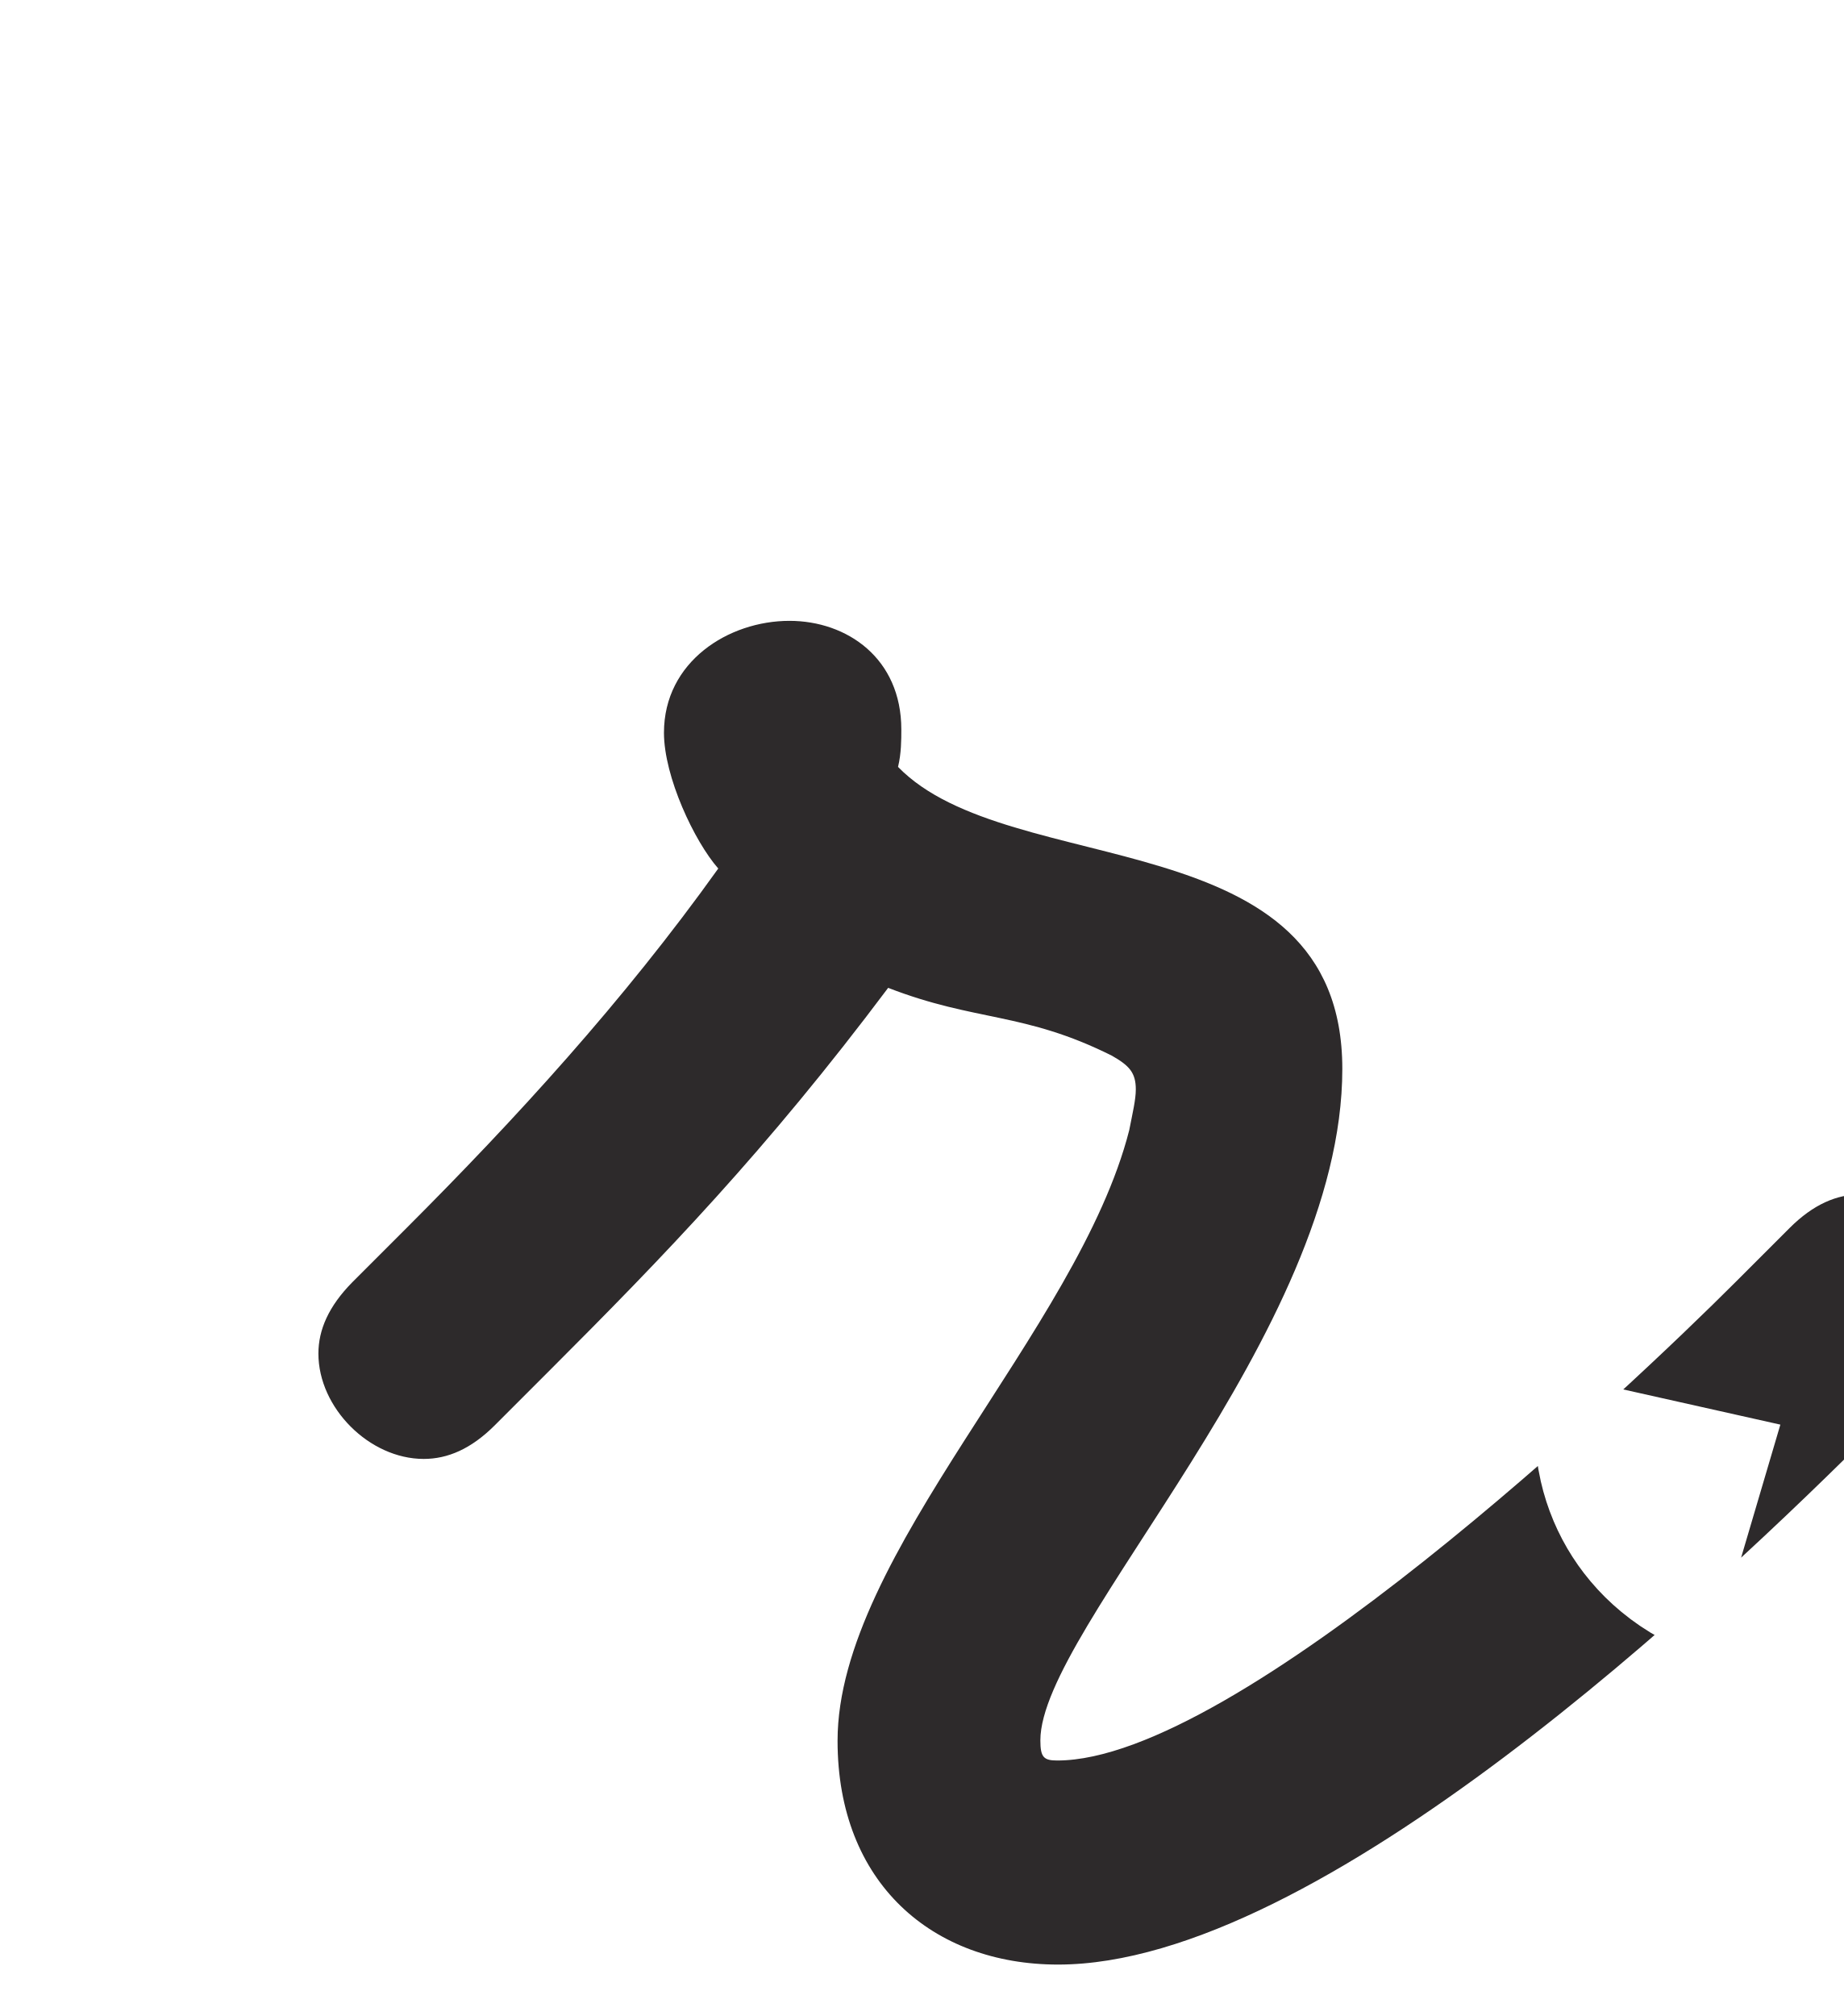
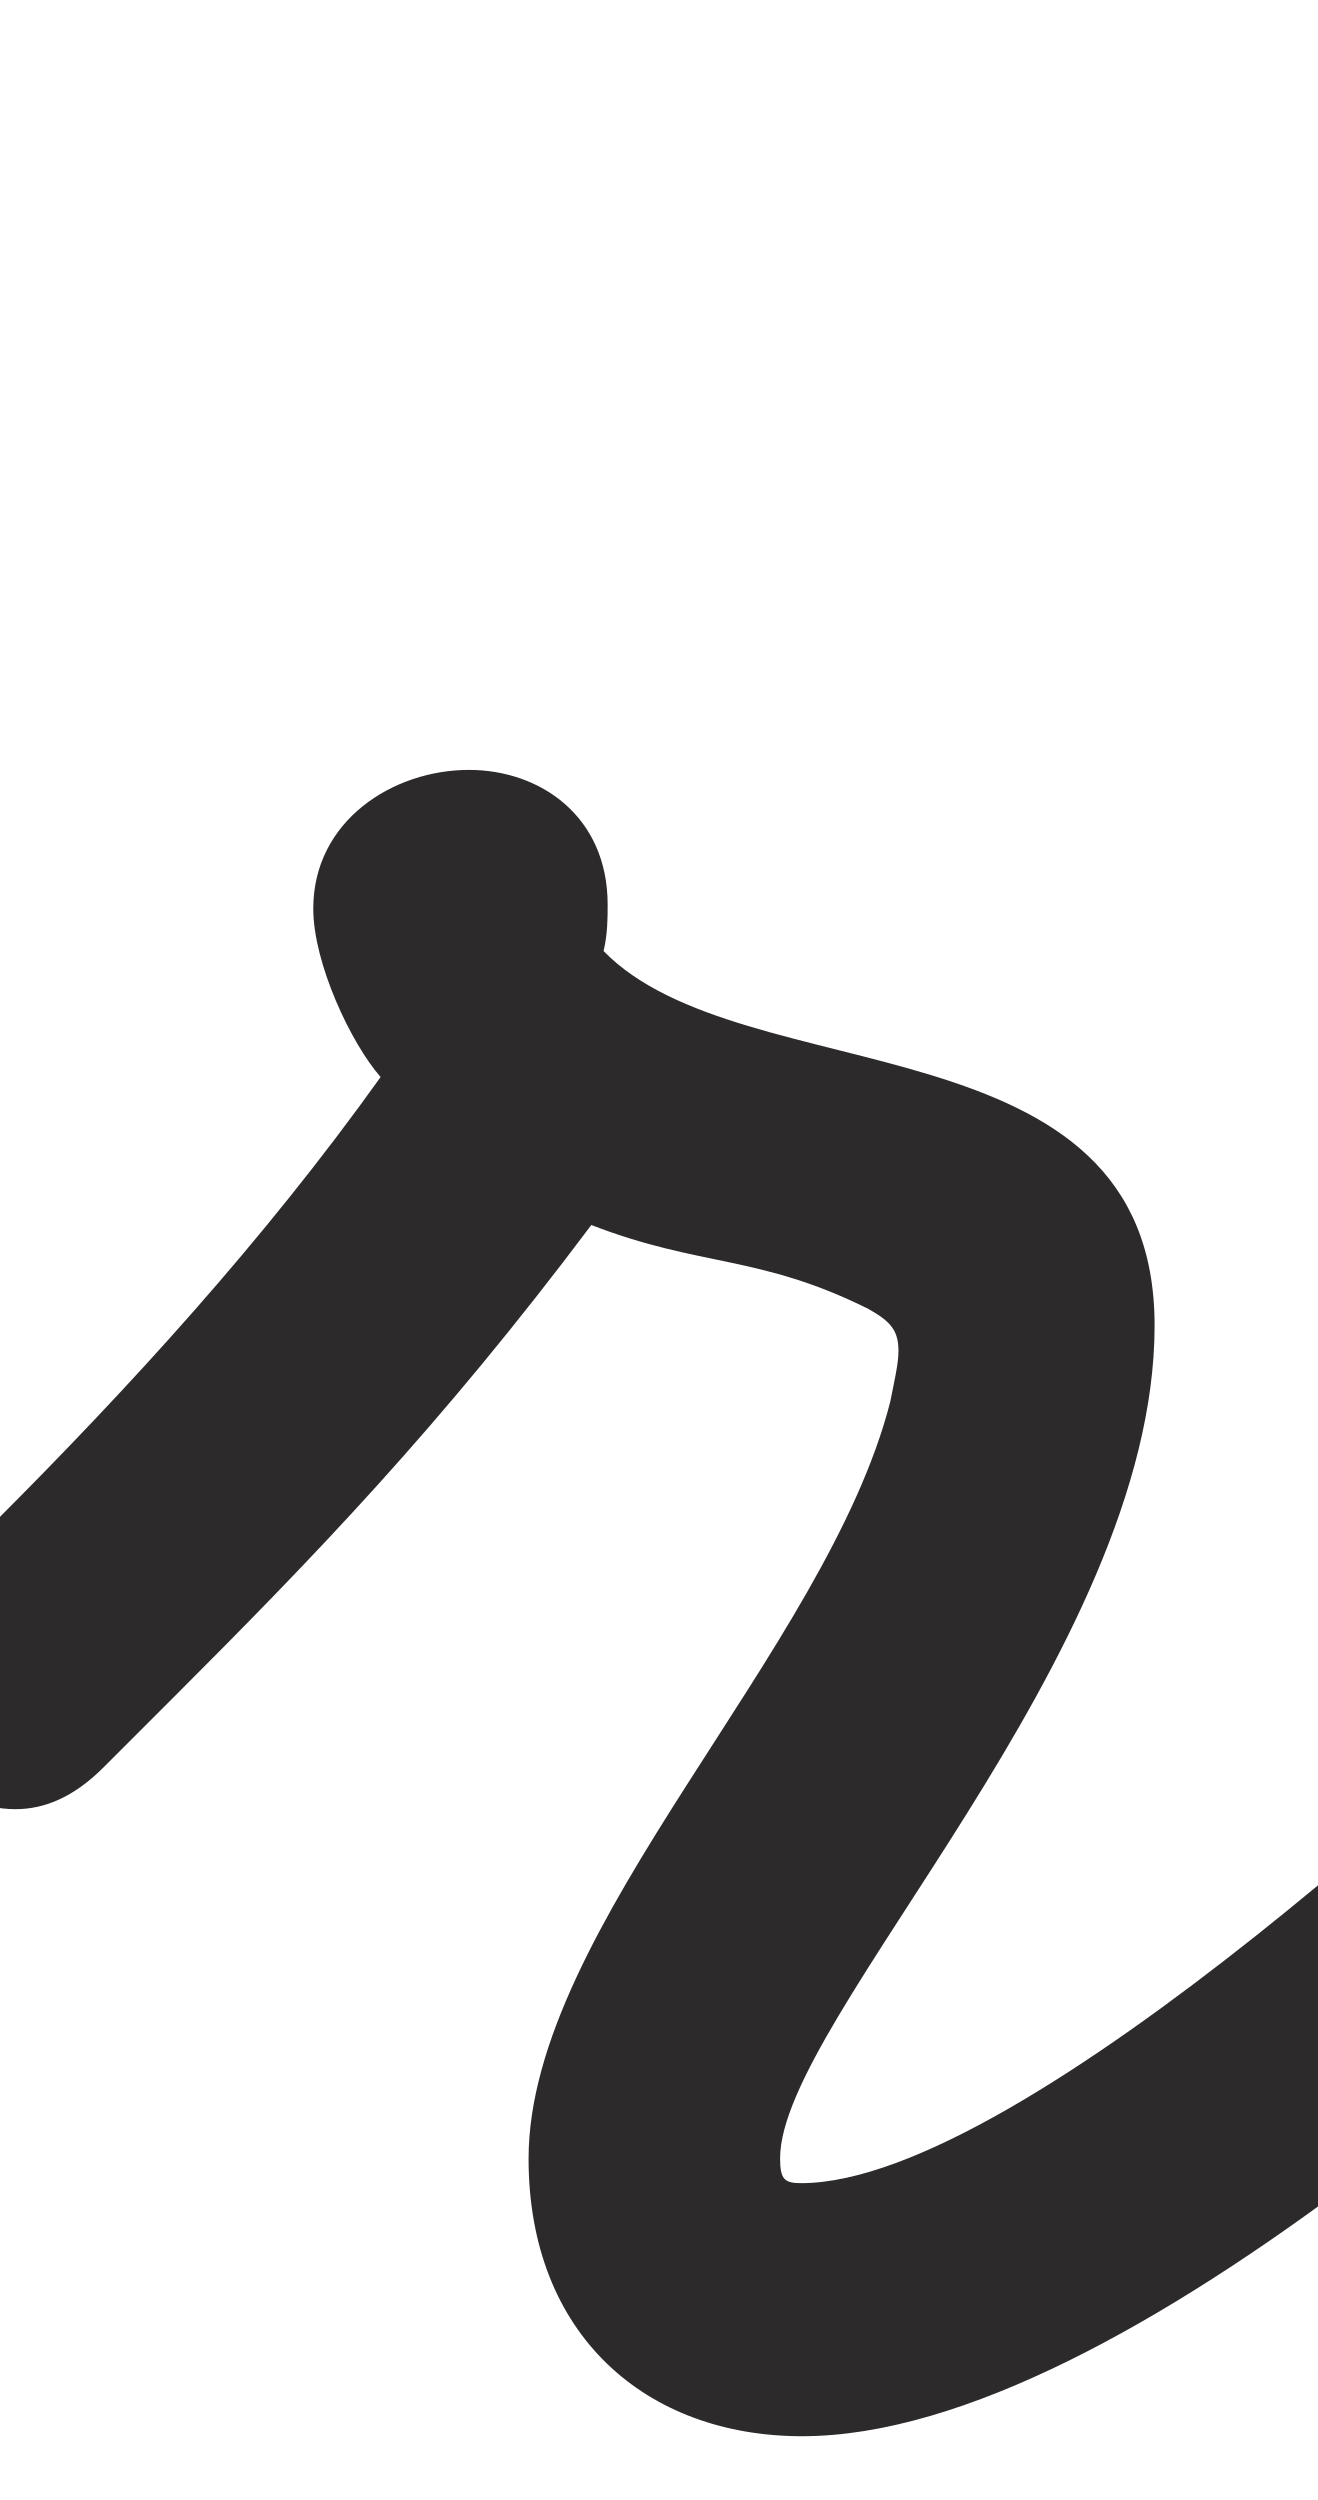
- <svg xmlns="http://www.w3.org/2000/svg" id="b" data-name="Layer 2" viewBox="0 -9 44.82 49">
+ <svg xmlns="http://www.w3.org/2000/svg" id="b" data-name="Layer 2" viewBox="10 -9 25.82 49">
  <defs>
    <style>
      .f, .g {
        fill: none;
      }

      .h {
        clip-path: url(#e);
      }

      .g {
        stroke: #2d2a2b;
        stroke-miterlimit: 10;
        stroke-width: 17px;
      }
    </style>
    <clipPath id="e">
      <path class="f" d="M46.99,24.32l-1.32,1.32c-4.04,4.04-13.6,13.11-19.95,13.11-3.05,0-5.36-1.98-5.36-5.44,0-4.53,5.85-9.97,7.09-14.84.08-.41.16-.74.16-.99,0-.41-.16-.58-.58-.82-2.14-1.07-3.3-.82-5.44-1.65-2.97,3.96-5.44,6.51-8.24,9.31l-1.32,1.32c-.58.58-1.15.82-1.73.82-1.32,0-2.56-1.24-2.56-2.56,0-.58.25-1.15.82-1.73l1.32-1.32c2.64-2.64,5.28-5.52,7.58-8.74-.58-.66-1.32-2.23-1.32-3.3,0-1.73,1.57-2.72,3.05-2.72,1.4,0,2.72.91,2.72,2.64,0,.25,0,.58-.08.91,2.72,2.8,10.8,1.24,10.8,7.34,0,6.43-7.34,13.6-7.34,16.32,0,.41.08.49.41.49,4.37,0,13.93-9.07,16.48-11.62l1.32-1.32c.58-.58,1.15-.82,1.73-.82,1.32,0,2.56,1.24,2.56,2.56,0,.58-.25,1.15-.82,1.73Z" />
    </clipPath>
  </defs>
  <g id="c" data-name="Layer 1">
    <g id="d" data-name="r">
      <g class="h">
        <path class="g" d="M4.92,27.93c6.8-4.83,12.51-11.19,16.58-18.46-.94-1.13-2.81-1.3-3.94-.36-1.51,3.05,2.08,6.29,5.42,6.92s7.1.16,9.86,2.15c-5.84,4.04-10.48,9.78-13.21,16.34-.5,1.2-.94,2.55-.52,3.77.62,1.8,2.93,2.54,4.78,2.08s3.34-1.8,4.74-3.09c5.12-4.7,10.25-9.4,15.37-14.1,1.22.36,2.03,1.75,1.75,3" />
      </g>
    </g>
  </g>
</svg>
